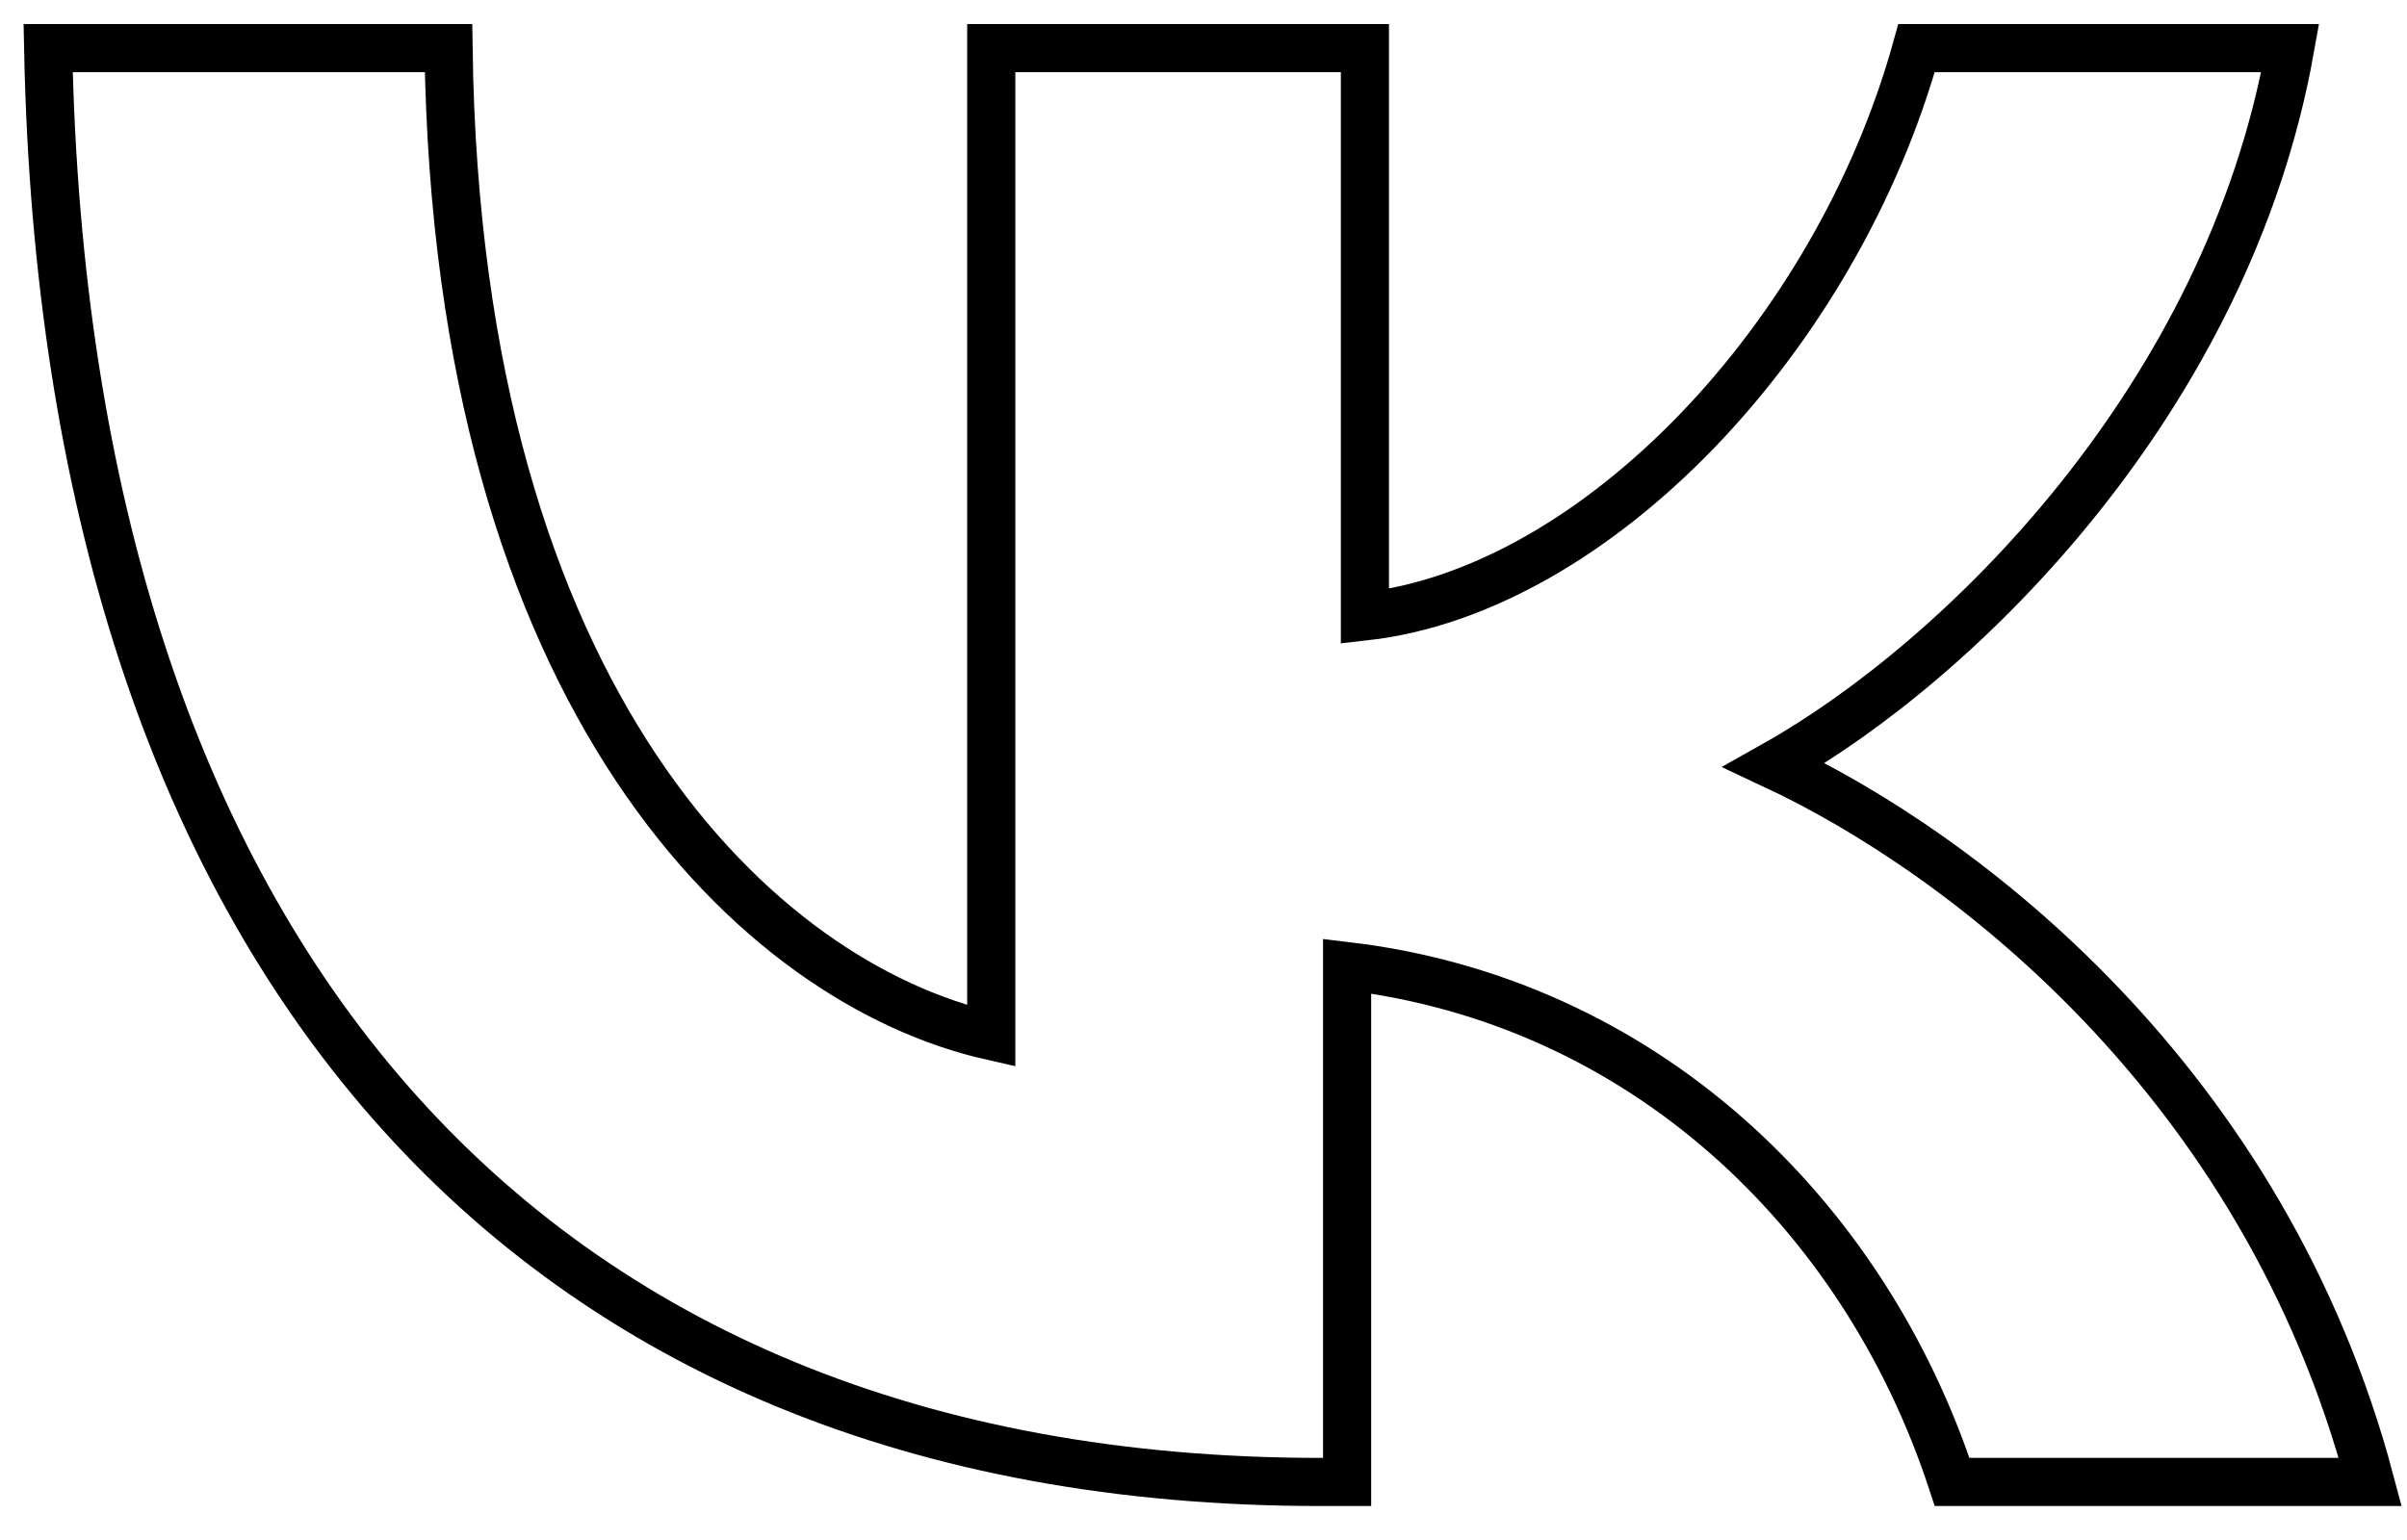
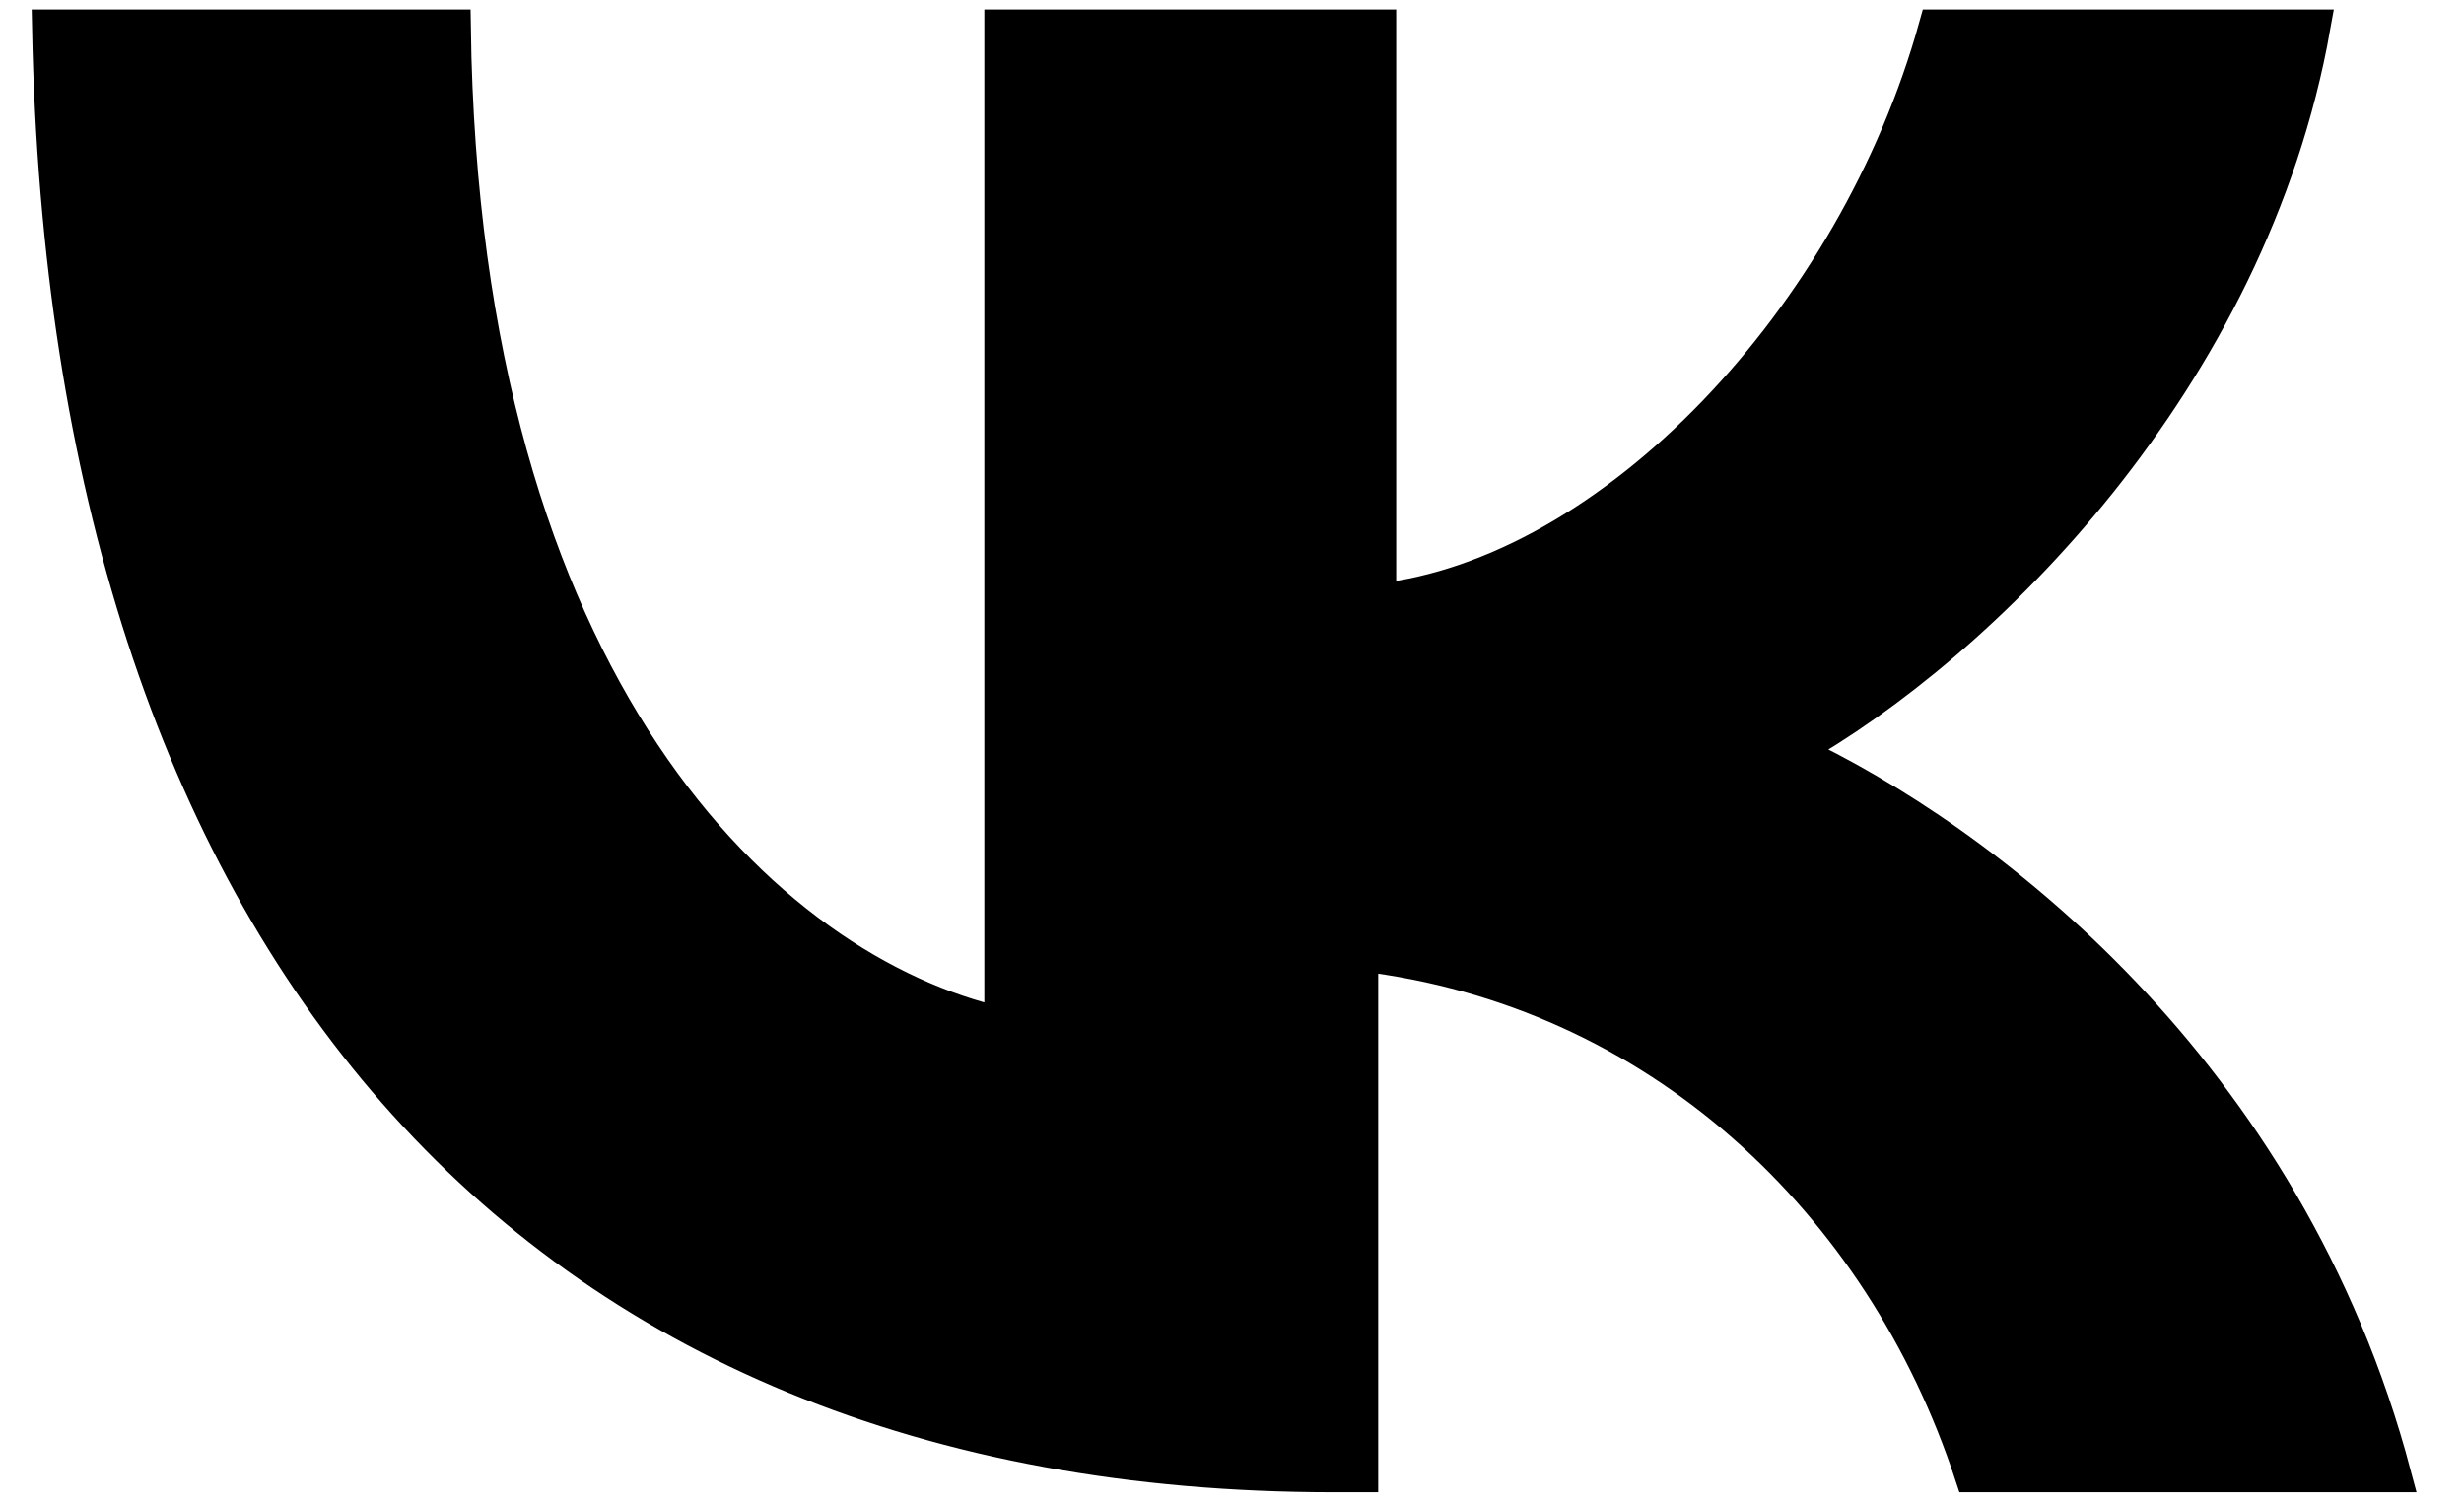
- <svg xmlns="http://www.w3.org/2000/svg" width="50" height="32" viewBox="0 0 50 32" fill="none">
-   <path d="M27.429 30.794C10.795 30.794 1.37 19.712 1 1H9.317C9.502 14.625 15.785 20.439 20.591 21.529V1H28.353V12.809C33.158 12.264 38.148 6.995 39.812 1H47.574C46.28 8.267 40.736 13.717 36.855 15.897C40.736 17.714 47.02 22.437 49.237 30.794H40.551C38.703 25.162 34.082 20.802 27.983 20.075V30.794H27.429Z" stroke="black" />
+ <svg xmlns="http://www.w3.org/2000/svg" width="41" height="25" viewBox="0 0 41 25" fill="none">
+   <path d="M22.197 24.544C8.743 24.544 1.119 15.58 0.82 0.445H7.547C7.697 11.466 12.779 16.168 16.666 17.05V0.445H22.945V9.997C26.831 9.556 30.867 5.294 32.213 0.445H38.491C37.445 6.323 32.96 10.731 29.821 12.495C32.96 13.964 38.043 17.785 39.837 24.544H32.811C31.316 19.989 27.579 16.462 22.646 15.874V24.544H22.197Z" fill="black" stroke="black" stroke-width="0.574" />
</svg>
